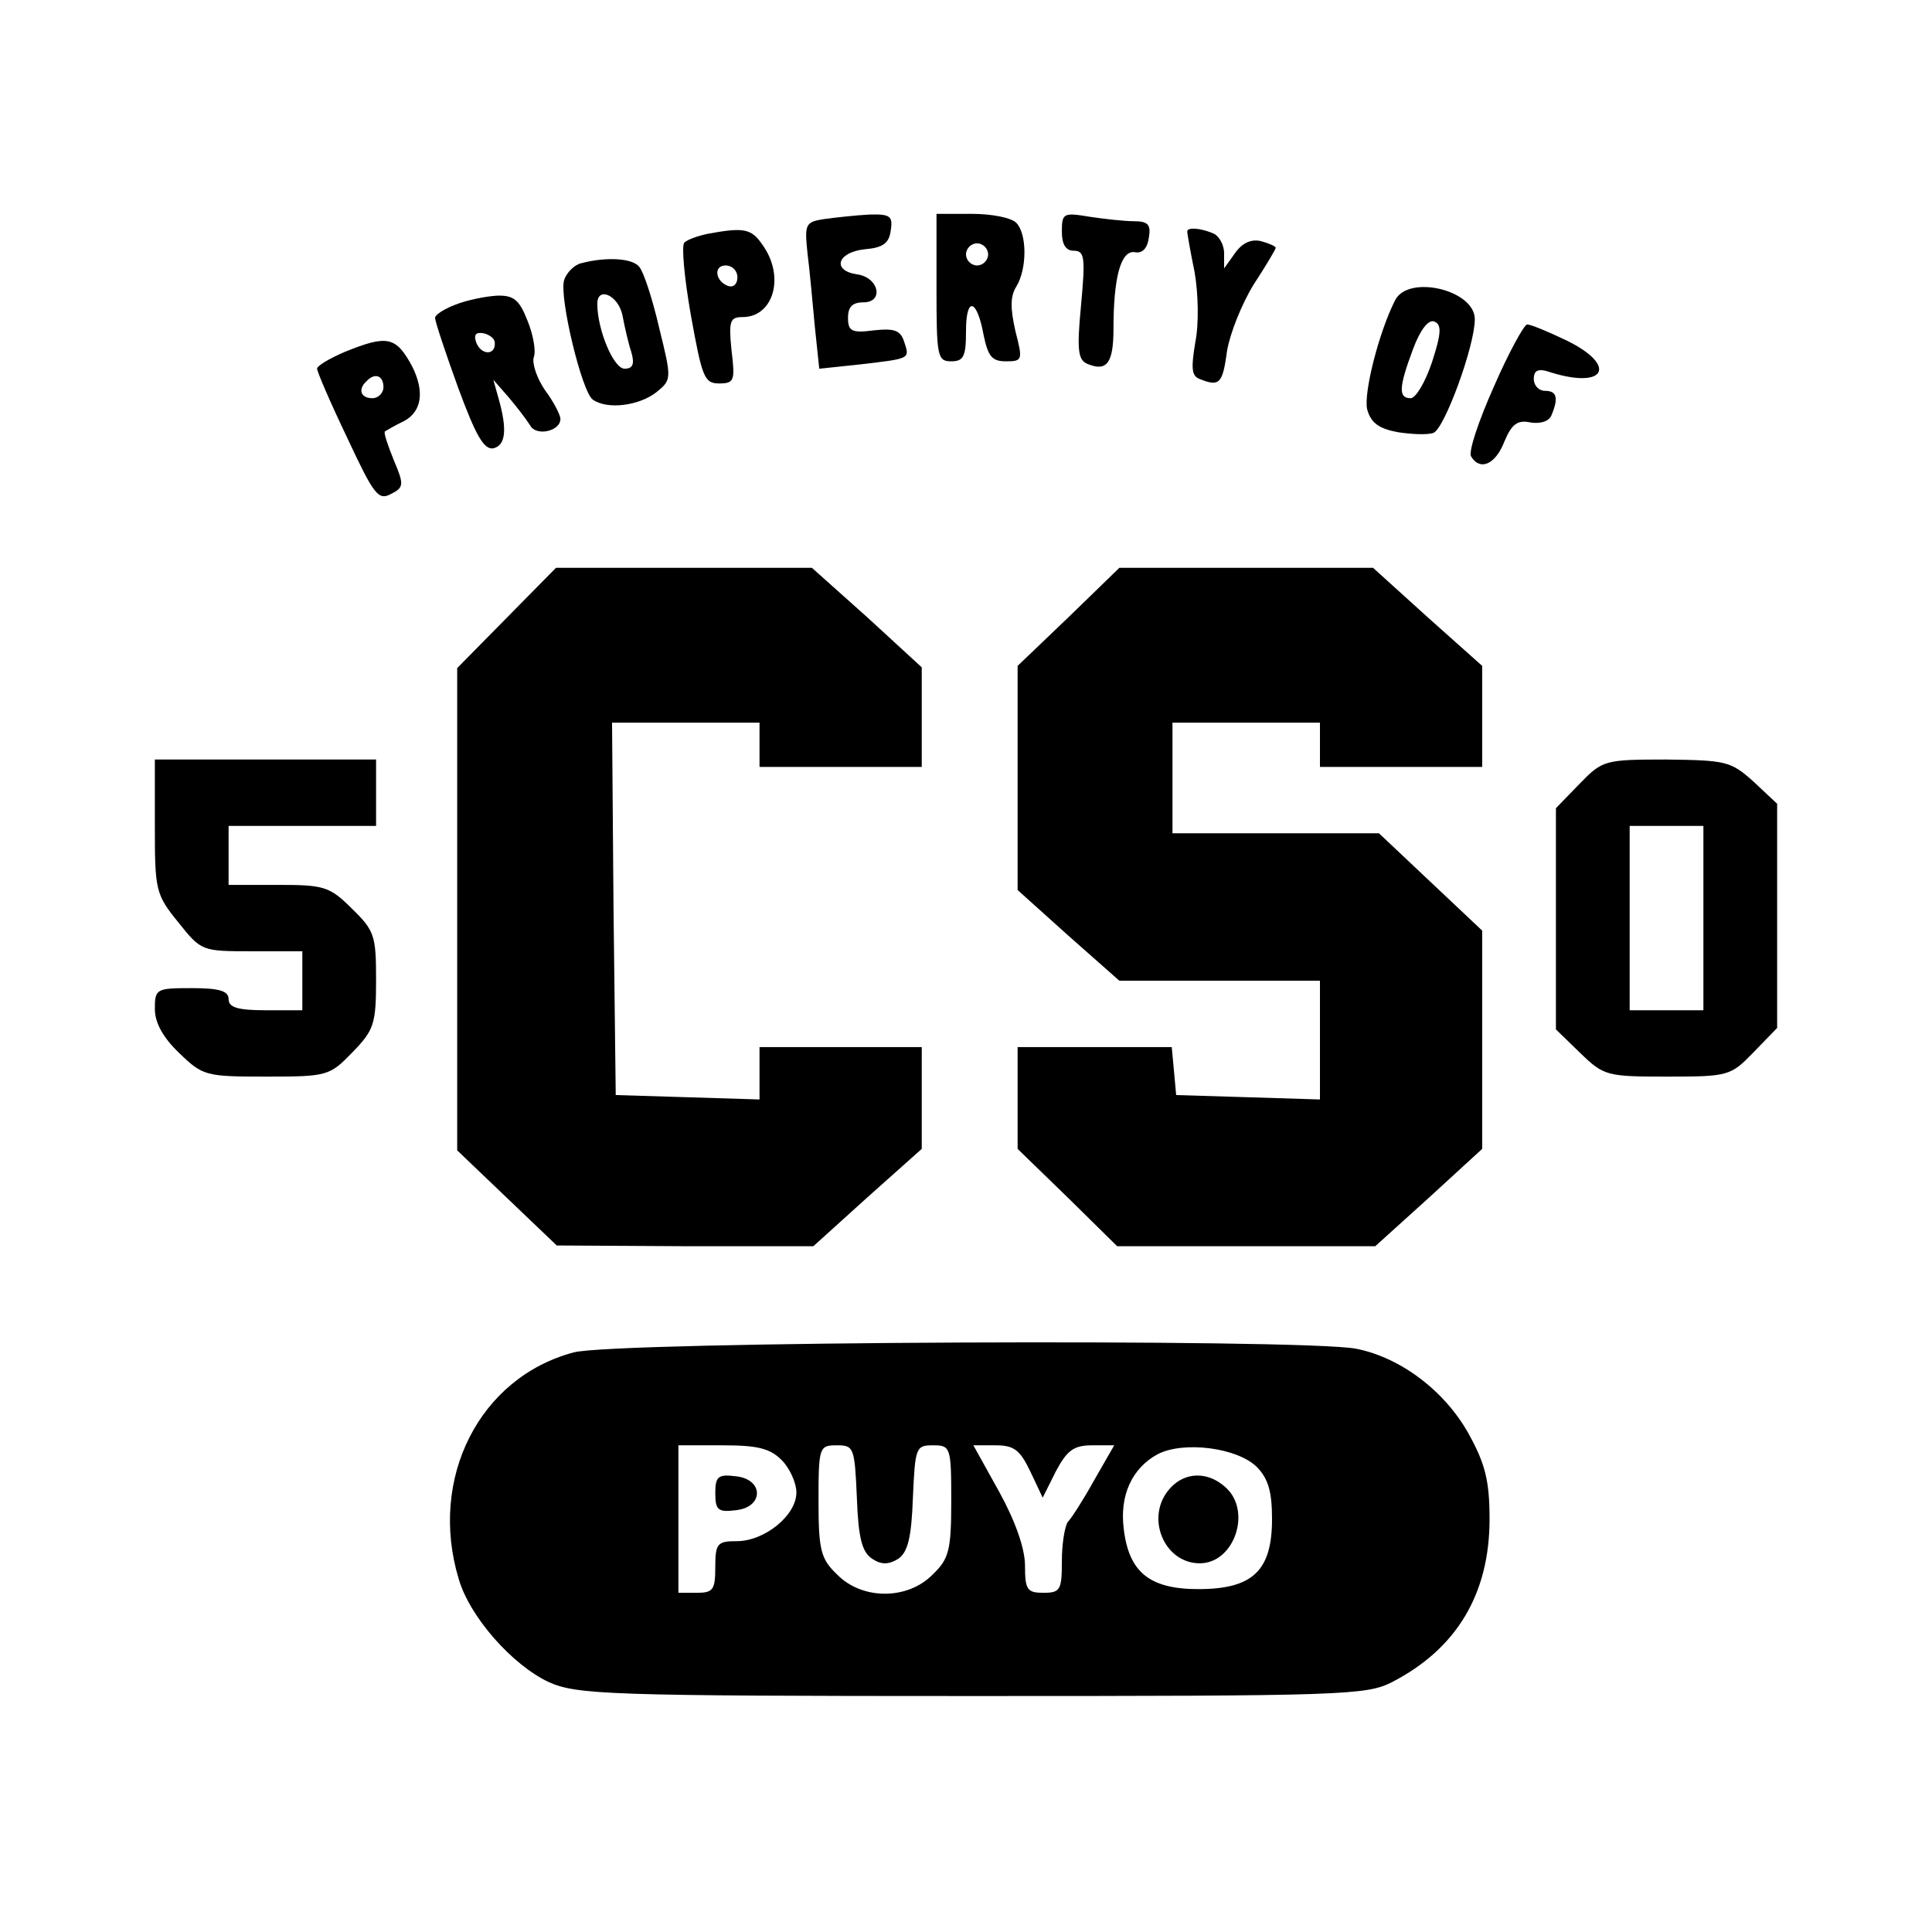
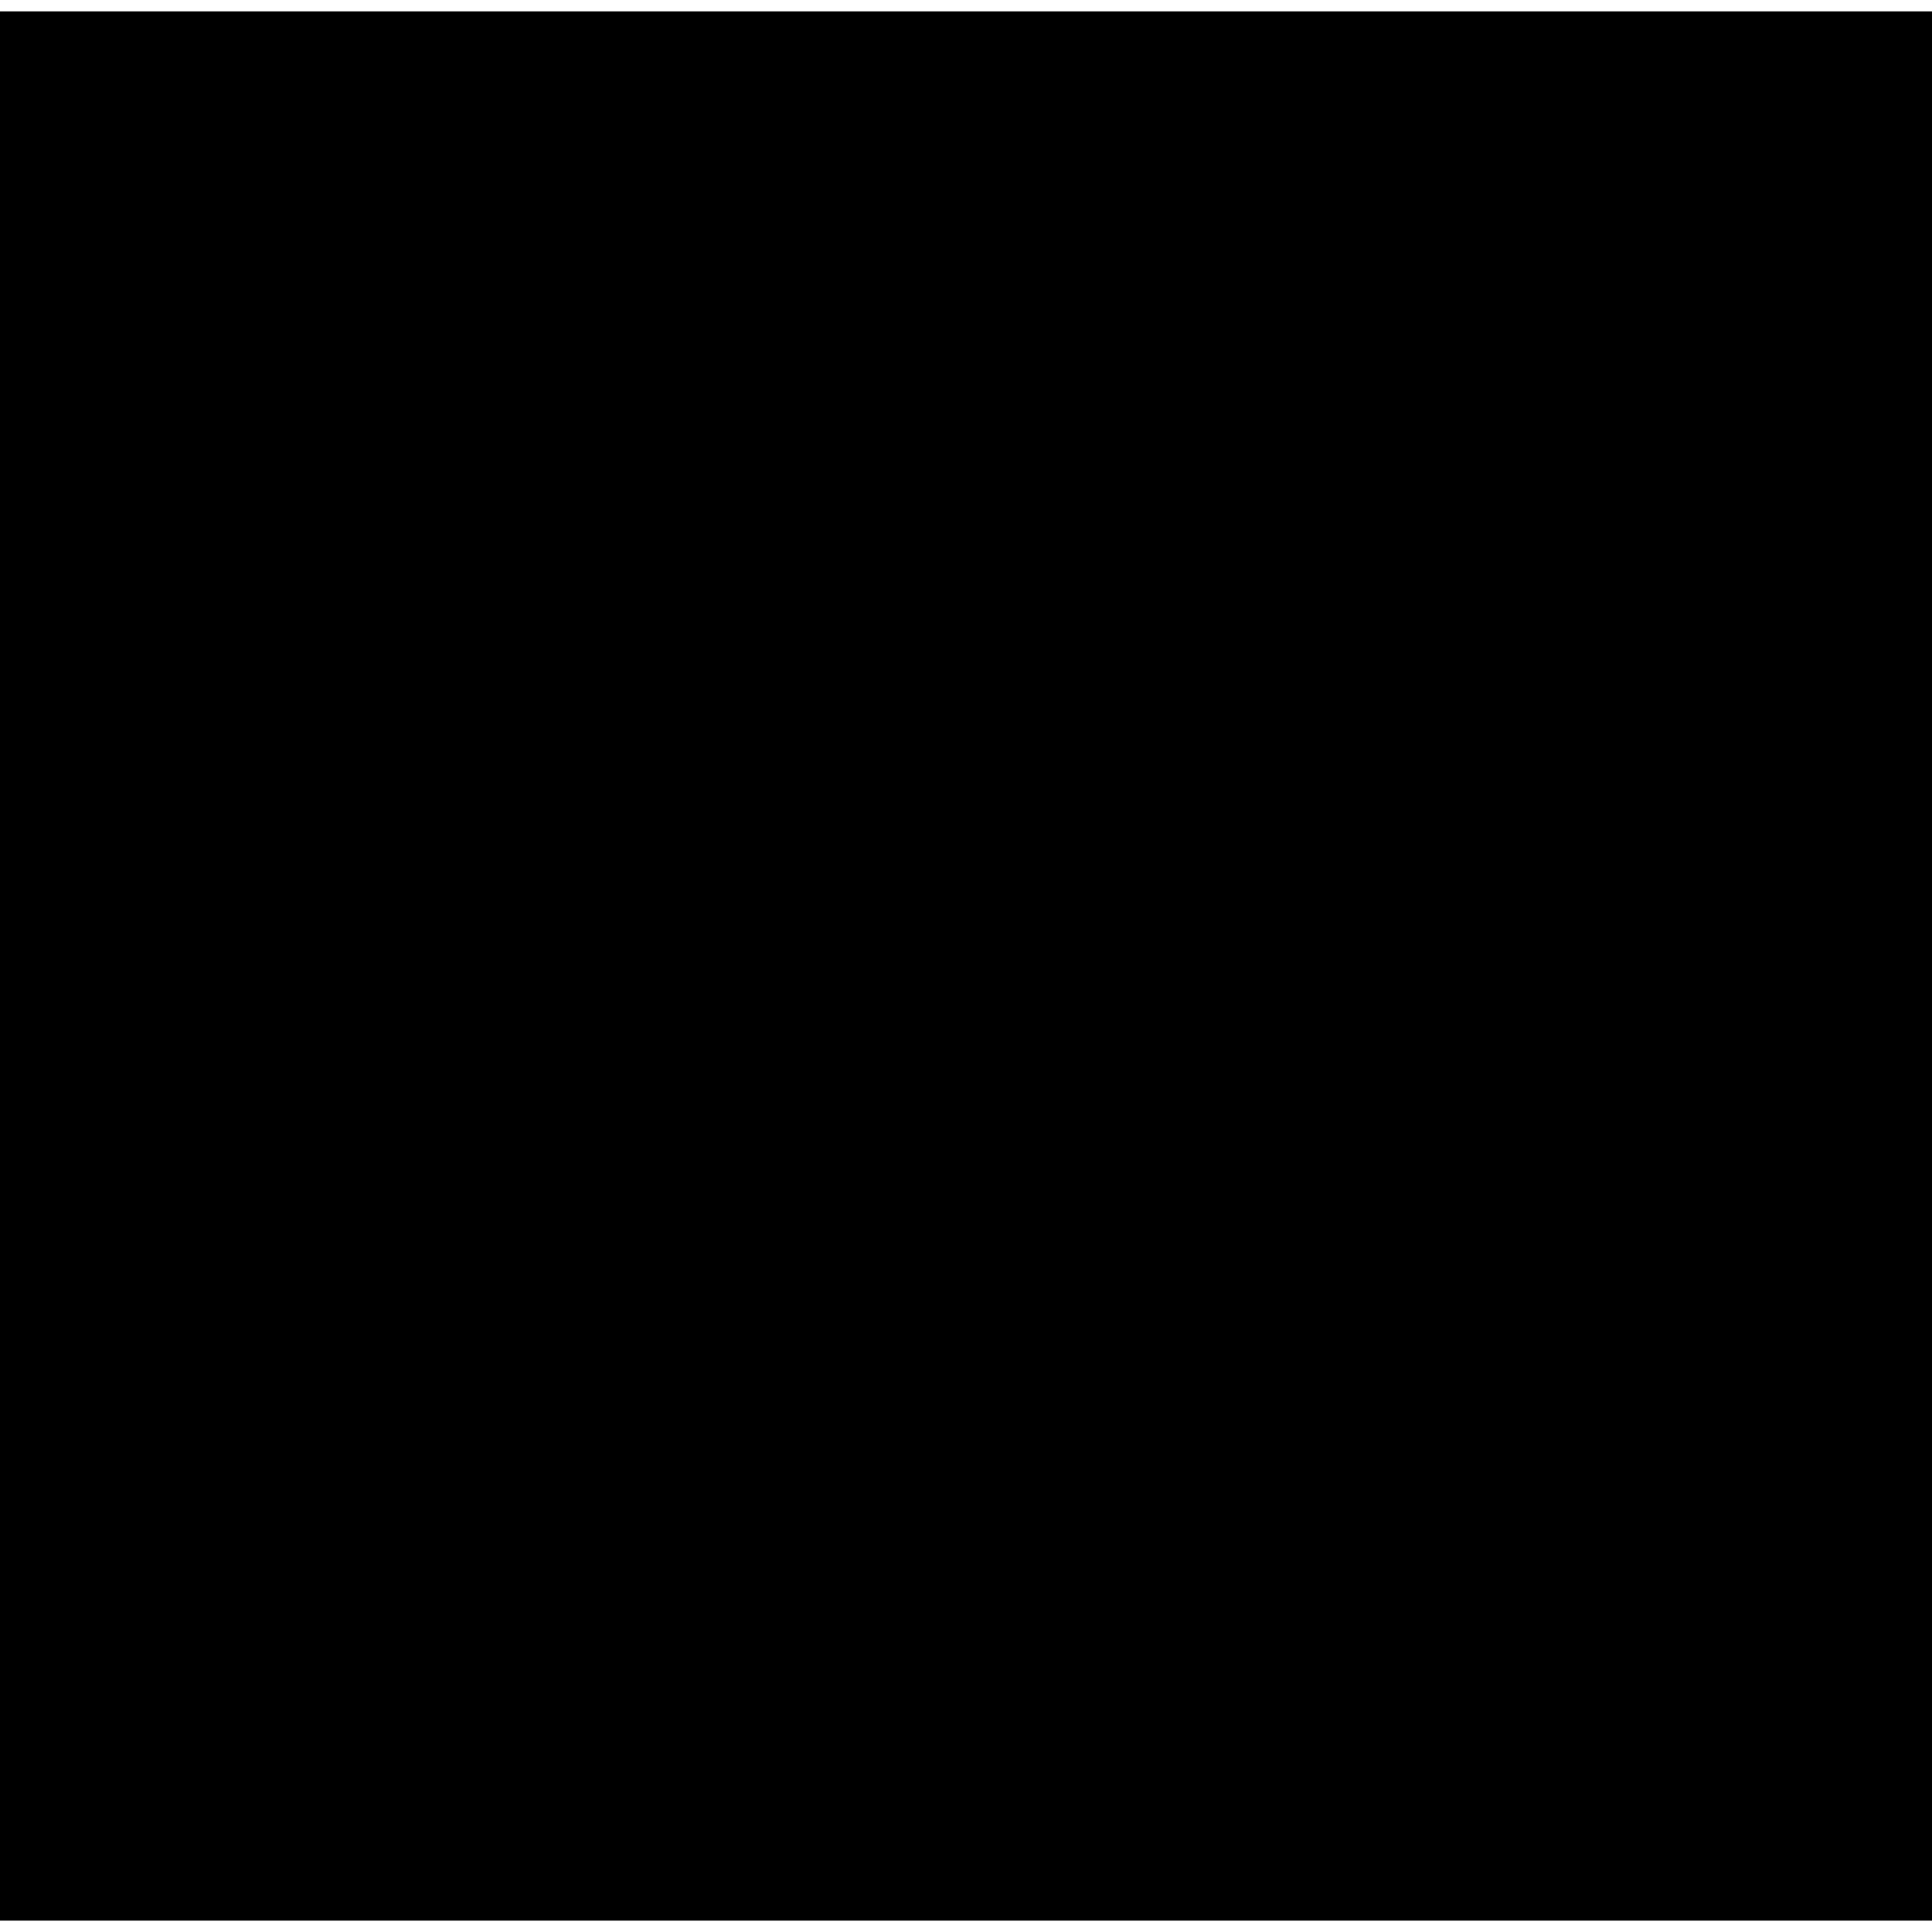
- <svg xmlns="http://www.w3.org/2000/svg" version="1.0" width="262pt" height="262pt" viewBox="0 0 262 262" preserveAspectRatio="xMidYMid meet">
-   <g transform="translate(0,262) scale(0.1,-0.1)" fill="#000000" stroke="none">
-     <path d="M1118 2323 c-26 -4 -27 -7 -23 -46 3 -23 7 -68 10 -100 l6 -57 57 6 c67 8 66 7 58 31 -5 15 -13 18 -41 15 -30 -4 -35 -1 -35 17 0 15 6 21 21 21 28 0 21 34 -9 38 -34 5 -27 30 11 34 24 2 33 8 35 26 3 19 -1 22 -30 21 -18 -1 -45 -4 -60 -6z" />
-     <path d="M1270 2230 c0 -93 1 -100 20 -100 17 0 20 7 20 41 0 48 15 44 24 -6 6 -28 11 -35 30 -35 23 0 23 2 13 41 -7 31 -7 47 1 60 15 24 15 72 0 87 -7 7 -34 12 -60 12 l-48 0 0 -100z m70 45 c0 -8 -7 -15 -15 -15 -8 0 -15 7 -15 15 0 8 7 15 15 15 8 0 15 -7 15 -15z" />
-     <path d="M1440 2306 c0 -17 5 -26 16 -26 15 0 16 -9 10 -74 -6 -63 -4 -75 10 -80 25 -10 34 2 34 48 0 70 10 107 29 104 10 -2 17 5 19 20 3 17 -1 22 -20 22 -13 0 -40 3 -60 6 -36 6 -38 5 -38 -20z" />
-     <path d="M960 2303 c-14 -3 -28 -8 -32 -12 -4 -4 0 -48 9 -99 15 -83 18 -92 38 -92 21 0 22 4 17 45 -4 40 -2 45 15 45 42 0 58 55 27 98 -15 22 -25 24 -74 15z m40 -59 c0 -9 -5 -14 -12 -12 -18 6 -21 28 -4 28 9 0 16 -7 16 -16z" />
-     <path d="M1610 2306 c0 -2 4 -26 10 -55 5 -29 6 -70 1 -95 -6 -36 -5 -46 6 -50 27 -11 31 -6 37 38 4 24 20 64 36 90 17 26 30 48 30 50 0 2 -9 6 -20 9 -13 3 -25 -2 -35 -16 l-15 -21 0 21 c0 11 -7 24 -16 27 -17 7 -34 8 -34 2z" />
-     <path d="M788 2263 c-9 -2 -20 -13 -23 -23 -7 -22 24 -152 39 -162 20 -14 63 -8 86 10 21 17 21 18 4 87 -9 39 -21 76 -27 83 -9 12 -45 14 -79 5z m56 -70 c3 -16 8 -38 12 -50 5 -17 2 -23 -9 -23 -15 0 -37 53 -37 88 0 24 28 12 34 -15z" />
-     <path d="M1892 2213 c-22 -43 -43 -126 -38 -148 5 -18 15 -26 41 -31 19 -3 41 -4 49 -1 15 6 56 118 56 154 0 40 -90 61 -108 26z m50 -84 c-9 -27 -22 -49 -29 -49 -17 0 -16 15 3 66 10 27 21 41 29 38 10 -4 10 -15 -3 -55z" />
-     <path d="M618 2207 c-16 -6 -28 -14 -28 -18 0 -5 14 -47 31 -94 24 -65 35 -85 48 -83 17 4 19 26 7 68 l-7 25 21 -24 c11 -13 24 -30 29 -38 8 -15 41 -8 41 9 0 5 -9 23 -21 39 -11 16 -18 37 -15 45 3 8 -1 31 -9 50 -11 28 -19 34 -42 33 -15 -1 -40 -6 -55 -12z m53 -52 c1 -17 -18 -17 -25 0 -4 11 -1 15 10 13 8 -2 15 -7 15 -13z" />
-     <path d="M2026 2096 c-21 -47 -35 -89 -31 -95 12 -20 33 -11 45 20 10 24 18 30 36 26 14 -2 25 2 28 10 10 24 7 33 -9 33 -8 0 -15 7 -15 16 0 12 6 15 23 9 74 -23 91 9 22 43 -25 12 -49 22 -54 22 -4 0 -25 -38 -45 -84z" />
-     <path d="M468 2143 c-21 -9 -38 -19 -38 -23 0 -4 18 -46 41 -94 36 -77 42 -85 59 -76 18 9 18 13 4 46 -8 20 -14 37 -12 39 2 1 13 8 26 14 24 13 28 40 11 74 -22 41 -34 43 -91 20z m52 -48 c0 -8 -7 -15 -15 -15 -16 0 -20 12 -8 23 11 12 23 8 23 -8z" />
-     <path d="M687 1782 l-67 -68 0 -327 0 -327 68 -65 67 -64 174 -1 174 0 73 66 74 66 0 69 0 69 -110 0 -110 0 0 -35 0 -36 -97 3 -98 3 -3 253 -2 252 100 0 100 0 0 -30 0 -30 110 0 110 0 0 68 0 67 -74 68 -75 67 -173 0 -174 0 -67 -68z" />
-     <path d="M1449 1783 l-69 -66 0 -152 0 -152 69 -62 69 -61 136 0 136 0 0 -80 0 -81 -97 3 -98 3 -3 33 -3 32 -105 0 -104 0 0 -69 0 -69 68 -66 67 -66 175 0 175 0 73 66 72 66 0 148 0 148 -70 66 -70 66 -140 0 -140 0 0 75 0 75 100 0 100 0 0 -30 0 -30 110 0 110 0 0 68 0 69 -74 66 -74 67 -172 0 -172 0 -69 -67z" />
-     <path d="M210 1499 c0 -86 1 -92 32 -130 31 -39 32 -39 100 -39 l68 0 0 -40 0 -40 -50 0 c-38 0 -50 4 -50 15 0 11 -12 15 -50 15 -48 0 -50 -1 -50 -28 0 -19 11 -39 33 -60 32 -31 36 -32 118 -32 83 0 86 1 117 33 29 30 32 38 32 98 0 60 -2 67 -33 97 -30 30 -38 32 -100 32 l-67 0 0 40 0 40 100 0 100 0 0 45 0 45 -150 0 -150 0 0 -91z" />
-     <path d="M2142 1557 l-32 -33 0 -150 0 -150 33 -32 c32 -31 36 -32 118 -32 83 0 86 1 117 33 l32 33 0 152 0 152 -32 30 c-31 28 -38 29 -119 30 -83 0 -86 -1 -117 -33z m168 -182 l0 -125 -50 0 -50 0 0 125 0 125 50 0 50 0 0 -125z" />
-     <path d="M778 786 c-128 -34 -197 -171 -156 -307 15 -52 73 -117 122 -140 38 -17 78 -19 574 -19 504 0 535 1 570 19 87 45 132 119 132 221 0 52 -6 75 -28 115 -32 58 -92 104 -153 116 -74 14 -1006 10 -1061 -5z m282 -146 c11 -11 20 -31 20 -44 0 -31 -43 -66 -81 -66 -26 0 -29 -3 -29 -35 0 -31 -3 -35 -25 -35 l-25 0 0 100 0 100 60 0 c47 0 64 -4 80 -20z m102 -51 c2 -55 7 -74 21 -83 12 -8 22 -8 35 0 13 9 18 28 20 83 3 68 4 71 27 71 24 0 25 -2 25 -75 0 -67 -3 -79 -25 -100 -34 -35 -96 -35 -130 0 -22 21 -25 33 -25 100 0 73 1 75 25 75 23 0 24 -3 27 -71z m235 36 l17 -36 18 36 c15 28 24 35 49 35 l30 0 -27 -47 c-15 -27 -31 -52 -36 -57 -4 -6 -8 -29 -8 -53 0 -39 -2 -43 -25 -43 -22 0 -25 4 -25 37 0 23 -13 60 -35 100 l-35 63 30 0 c25 0 33 -6 47 -35z m307 6 c16 -16 21 -34 21 -71 0 -70 -26 -95 -100 -95 -66 0 -94 23 -101 81 -6 46 11 83 46 102 35 18 107 9 134 -17z" />
-     <path d="M970 595 c0 -23 4 -26 28 -23 38 4 38 42 0 46 -24 3 -28 0 -28 -23z" />
-     <path d="M1587 602 c-35 -38 -9 -102 40 -102 47 0 71 71 35 103 -24 22 -55 21 -75 -1z" />
+ <svg xmlns="http://www.w3.org/2000/svg" version="1.0" width="849pt" height="849pt" viewBox="0 0 849 849" preserveAspectRatio="xMidYMid meet">
+   <g transform="translate(0,849) scale(0.1,-0.1)" fill="#000000" stroke="none">
+     <path d="M0 4245 l0 -4195 4245 0 4245 0 0 4195 0 4195 -4245 0 -4245 0 0 -4195z" />
  </g>
</svg>
